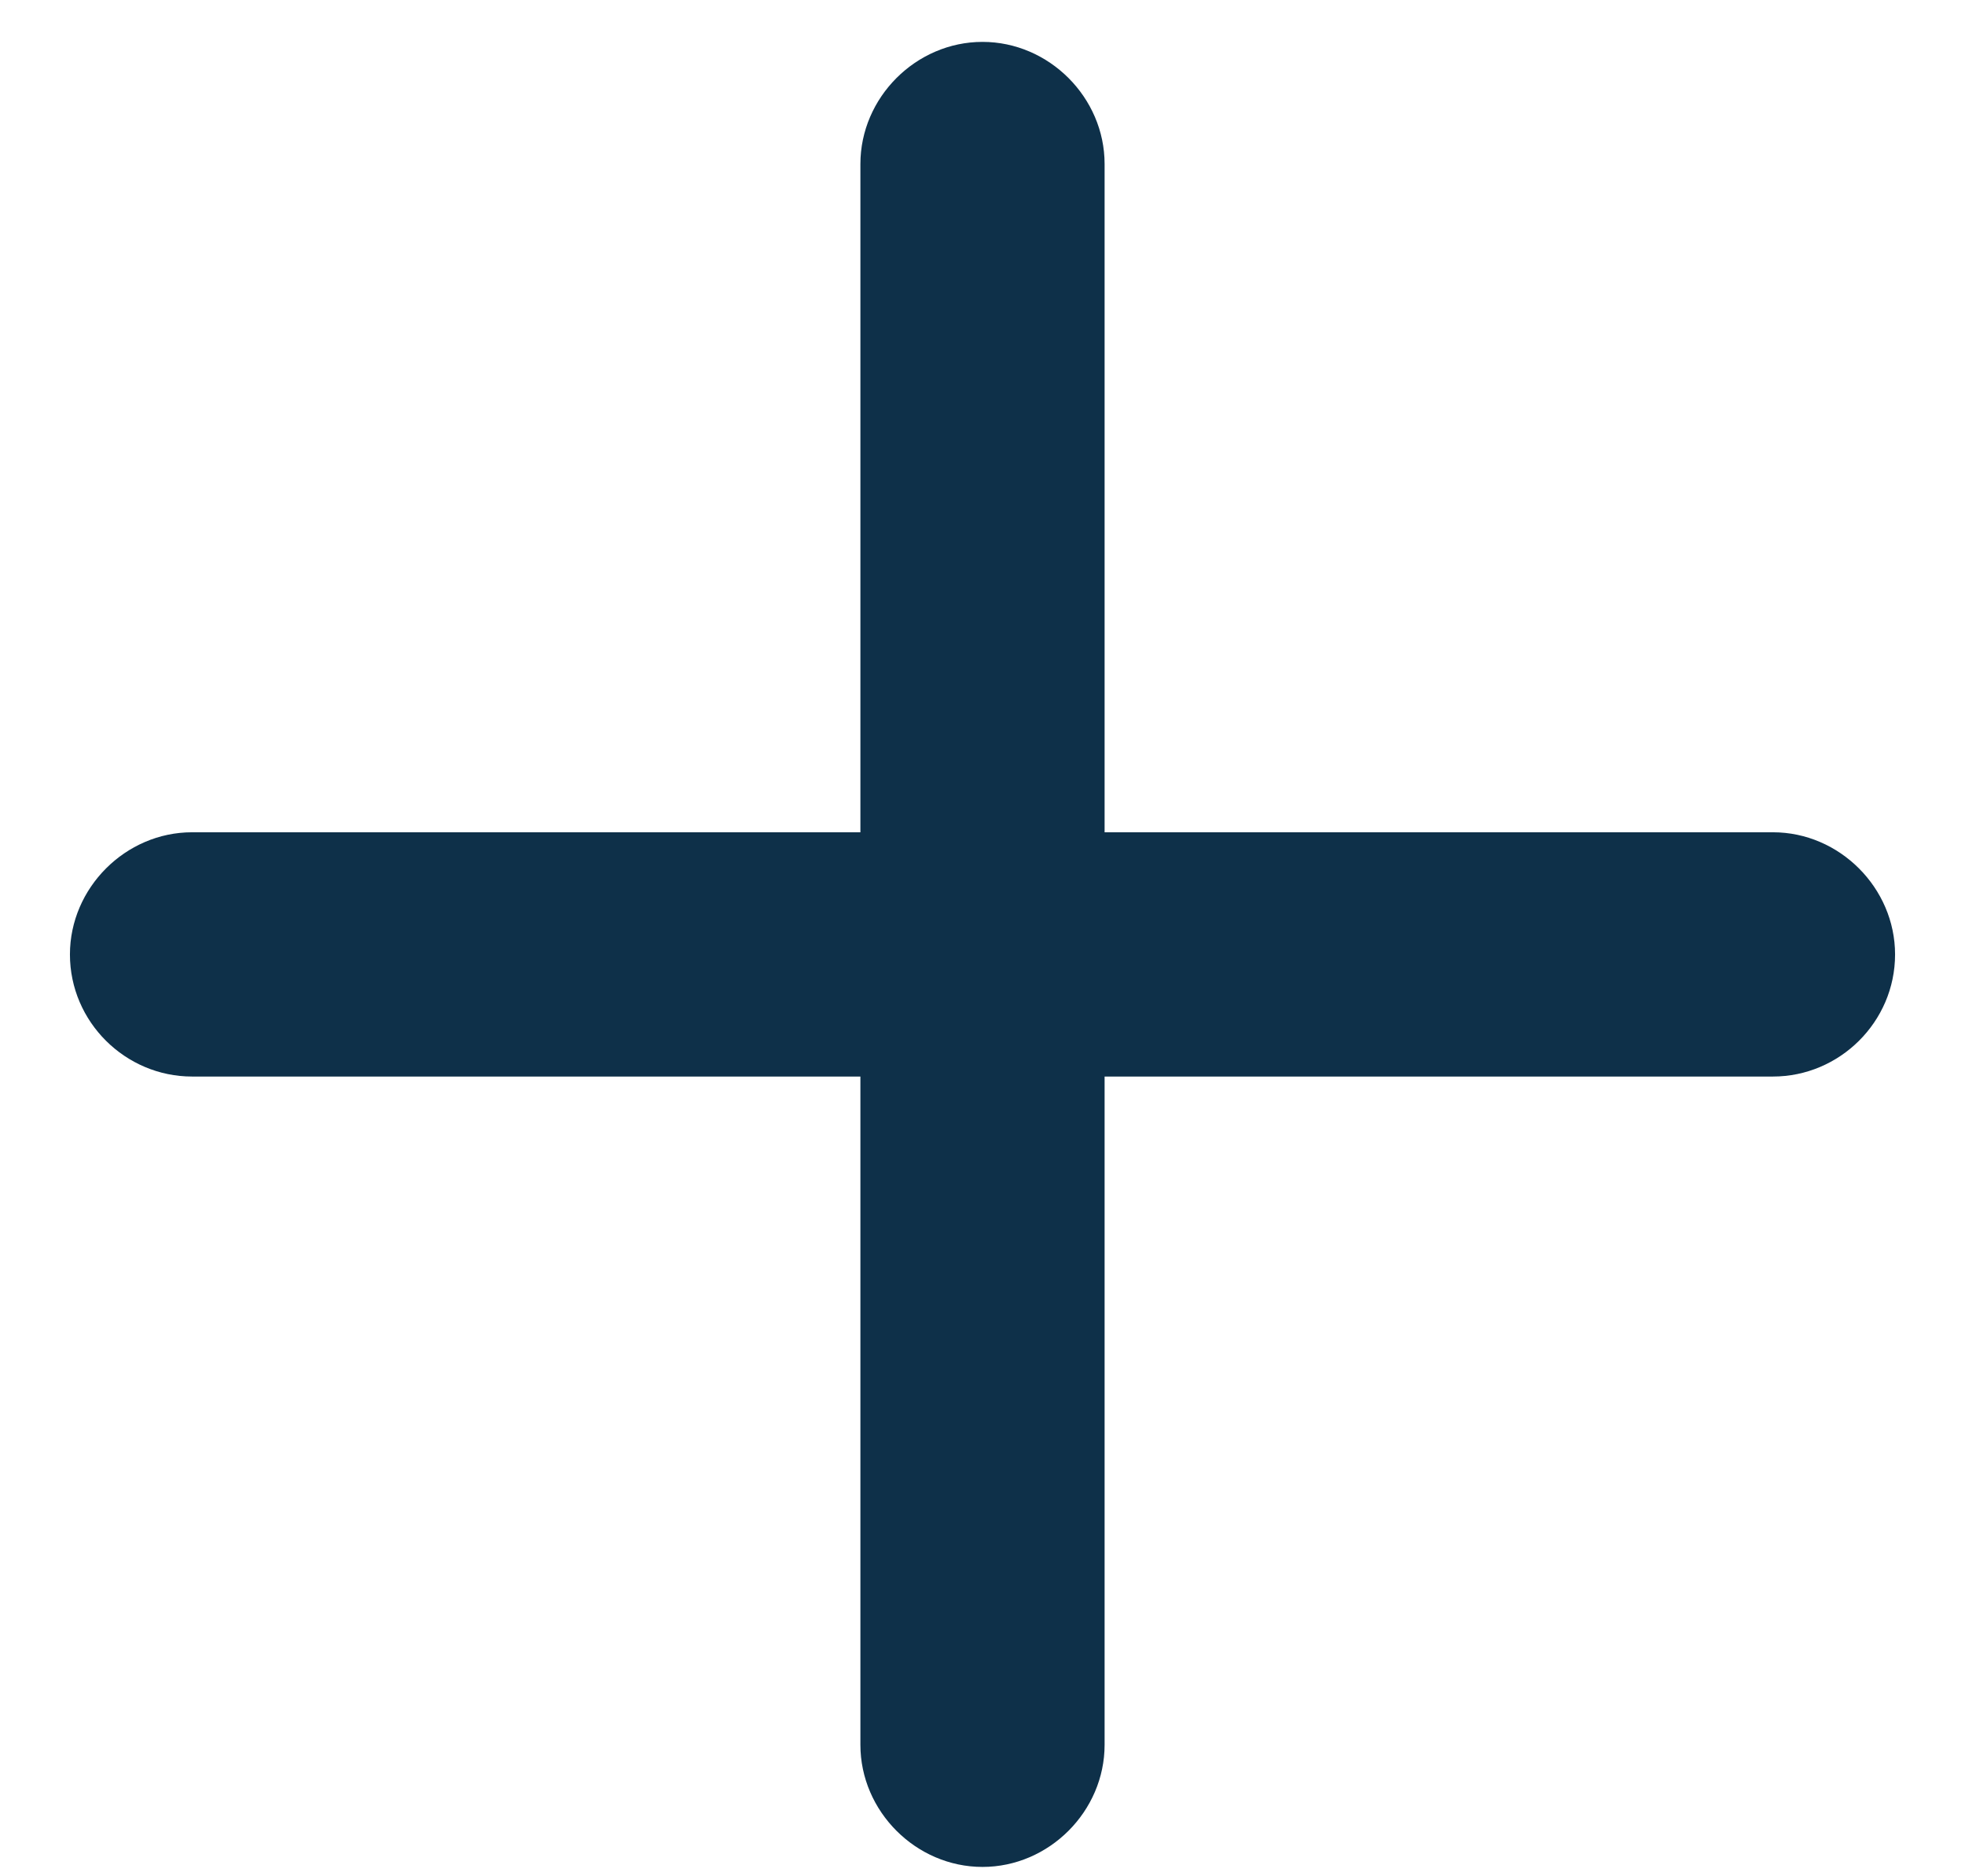
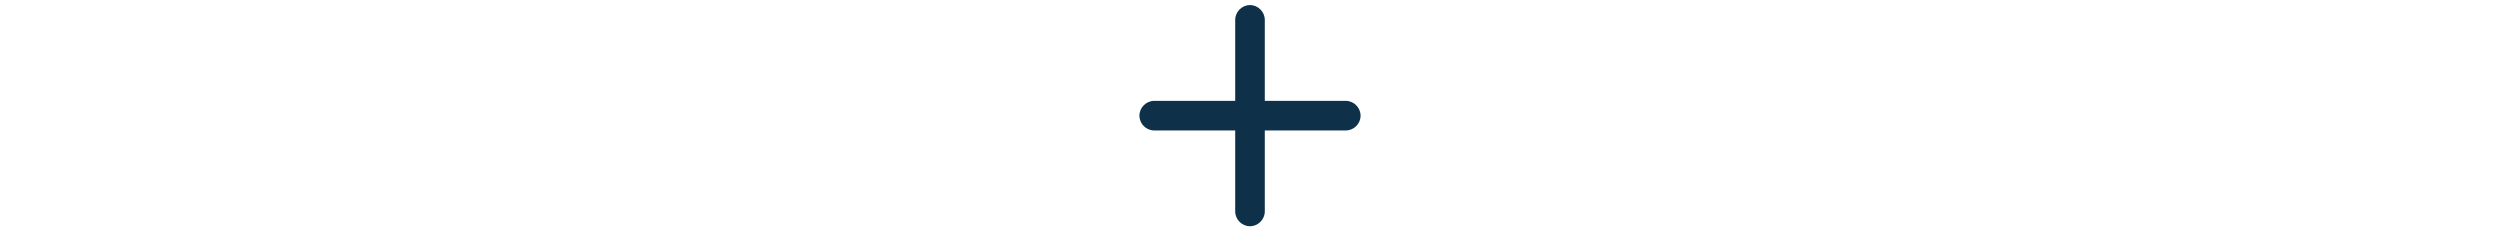
- <svg xmlns="http://www.w3.org/2000/svg" width="22" height="21" viewBox="0 0 22 21" fill="none">
+ <svg xmlns="http://www.w3.org/2000/svg" width="22" height="2" viewBox="0 0 22 21" fill="none">
  <path d="M0.783 10.687C0.783 11.443 1.405 12.054 2.15 12.054H9.633V19.537C9.633 20.281 10.255 20.904 11 20.904C11.745 20.904 12.367 20.281 12.367 19.537V12.054H19.85C20.595 12.054 21.217 11.443 21.217 10.687C21.217 9.942 20.595 9.319 19.85 9.319H12.367V1.836C12.367 1.092 11.745 0.469 11 0.469C10.255 0.469 9.633 1.092 9.633 1.836V9.319H2.15C1.405 9.319 0.783 9.942 0.783 10.687Z" fill="#0E3049" />
</svg>
